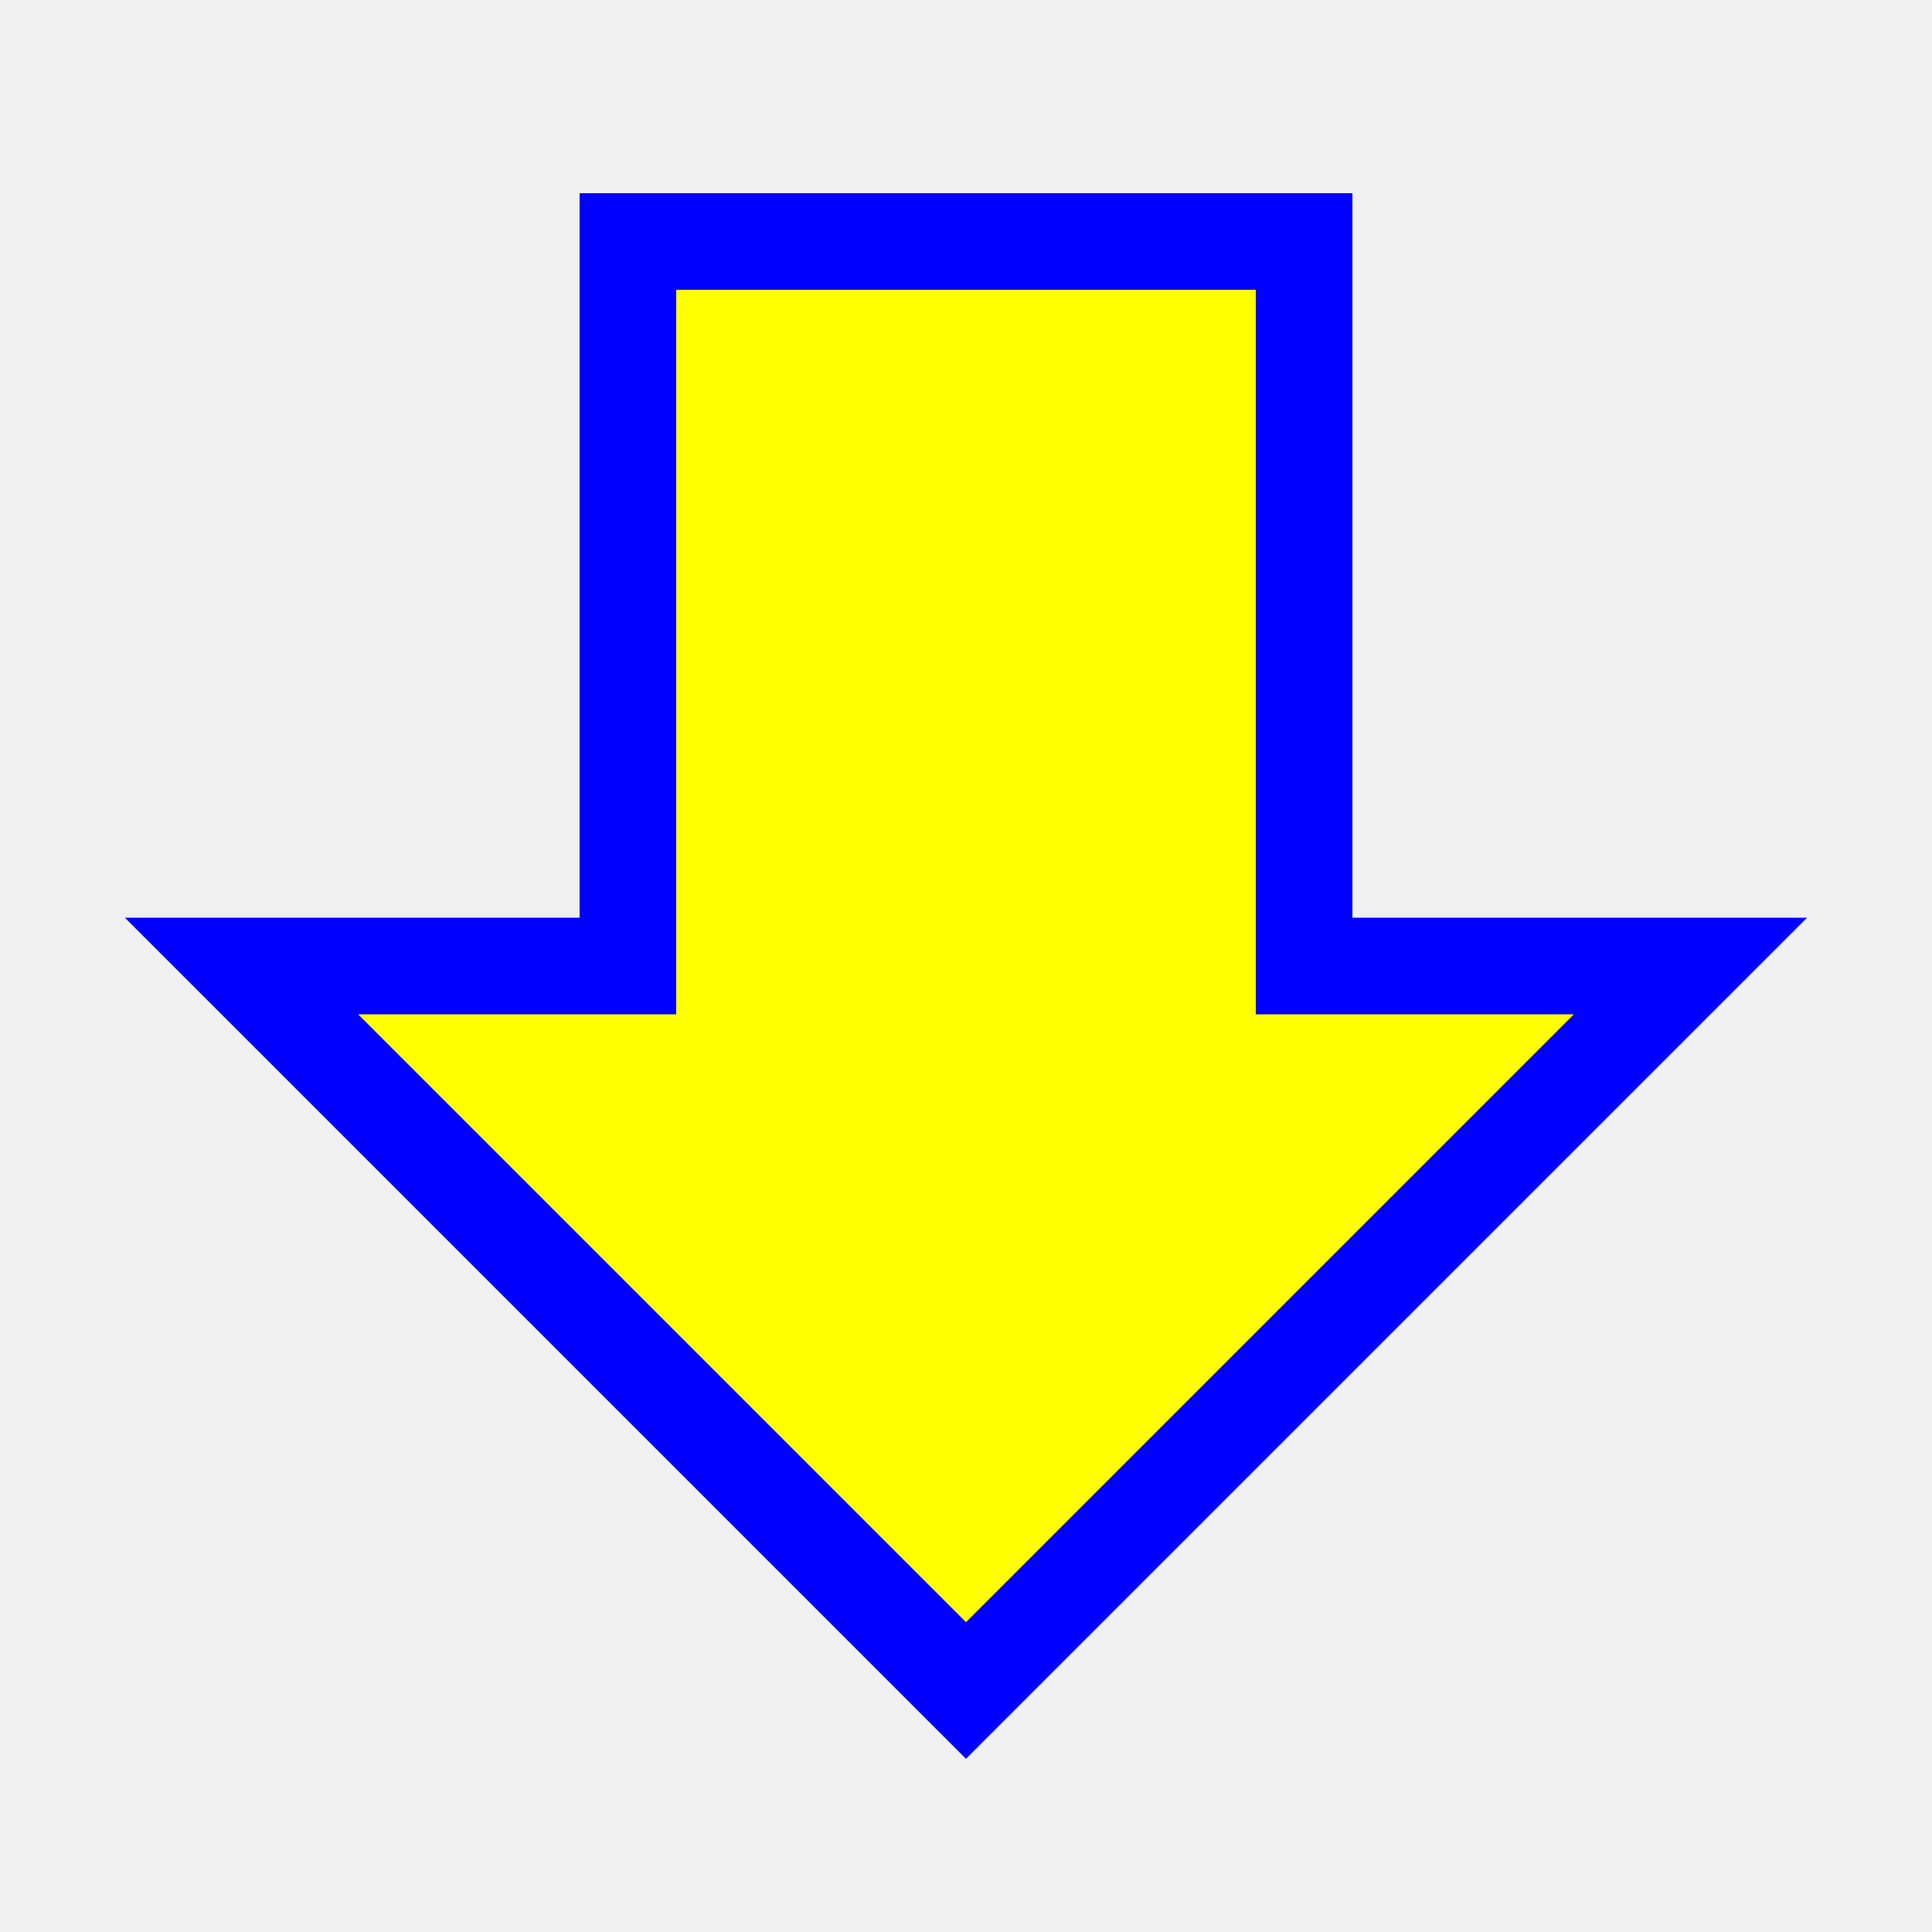
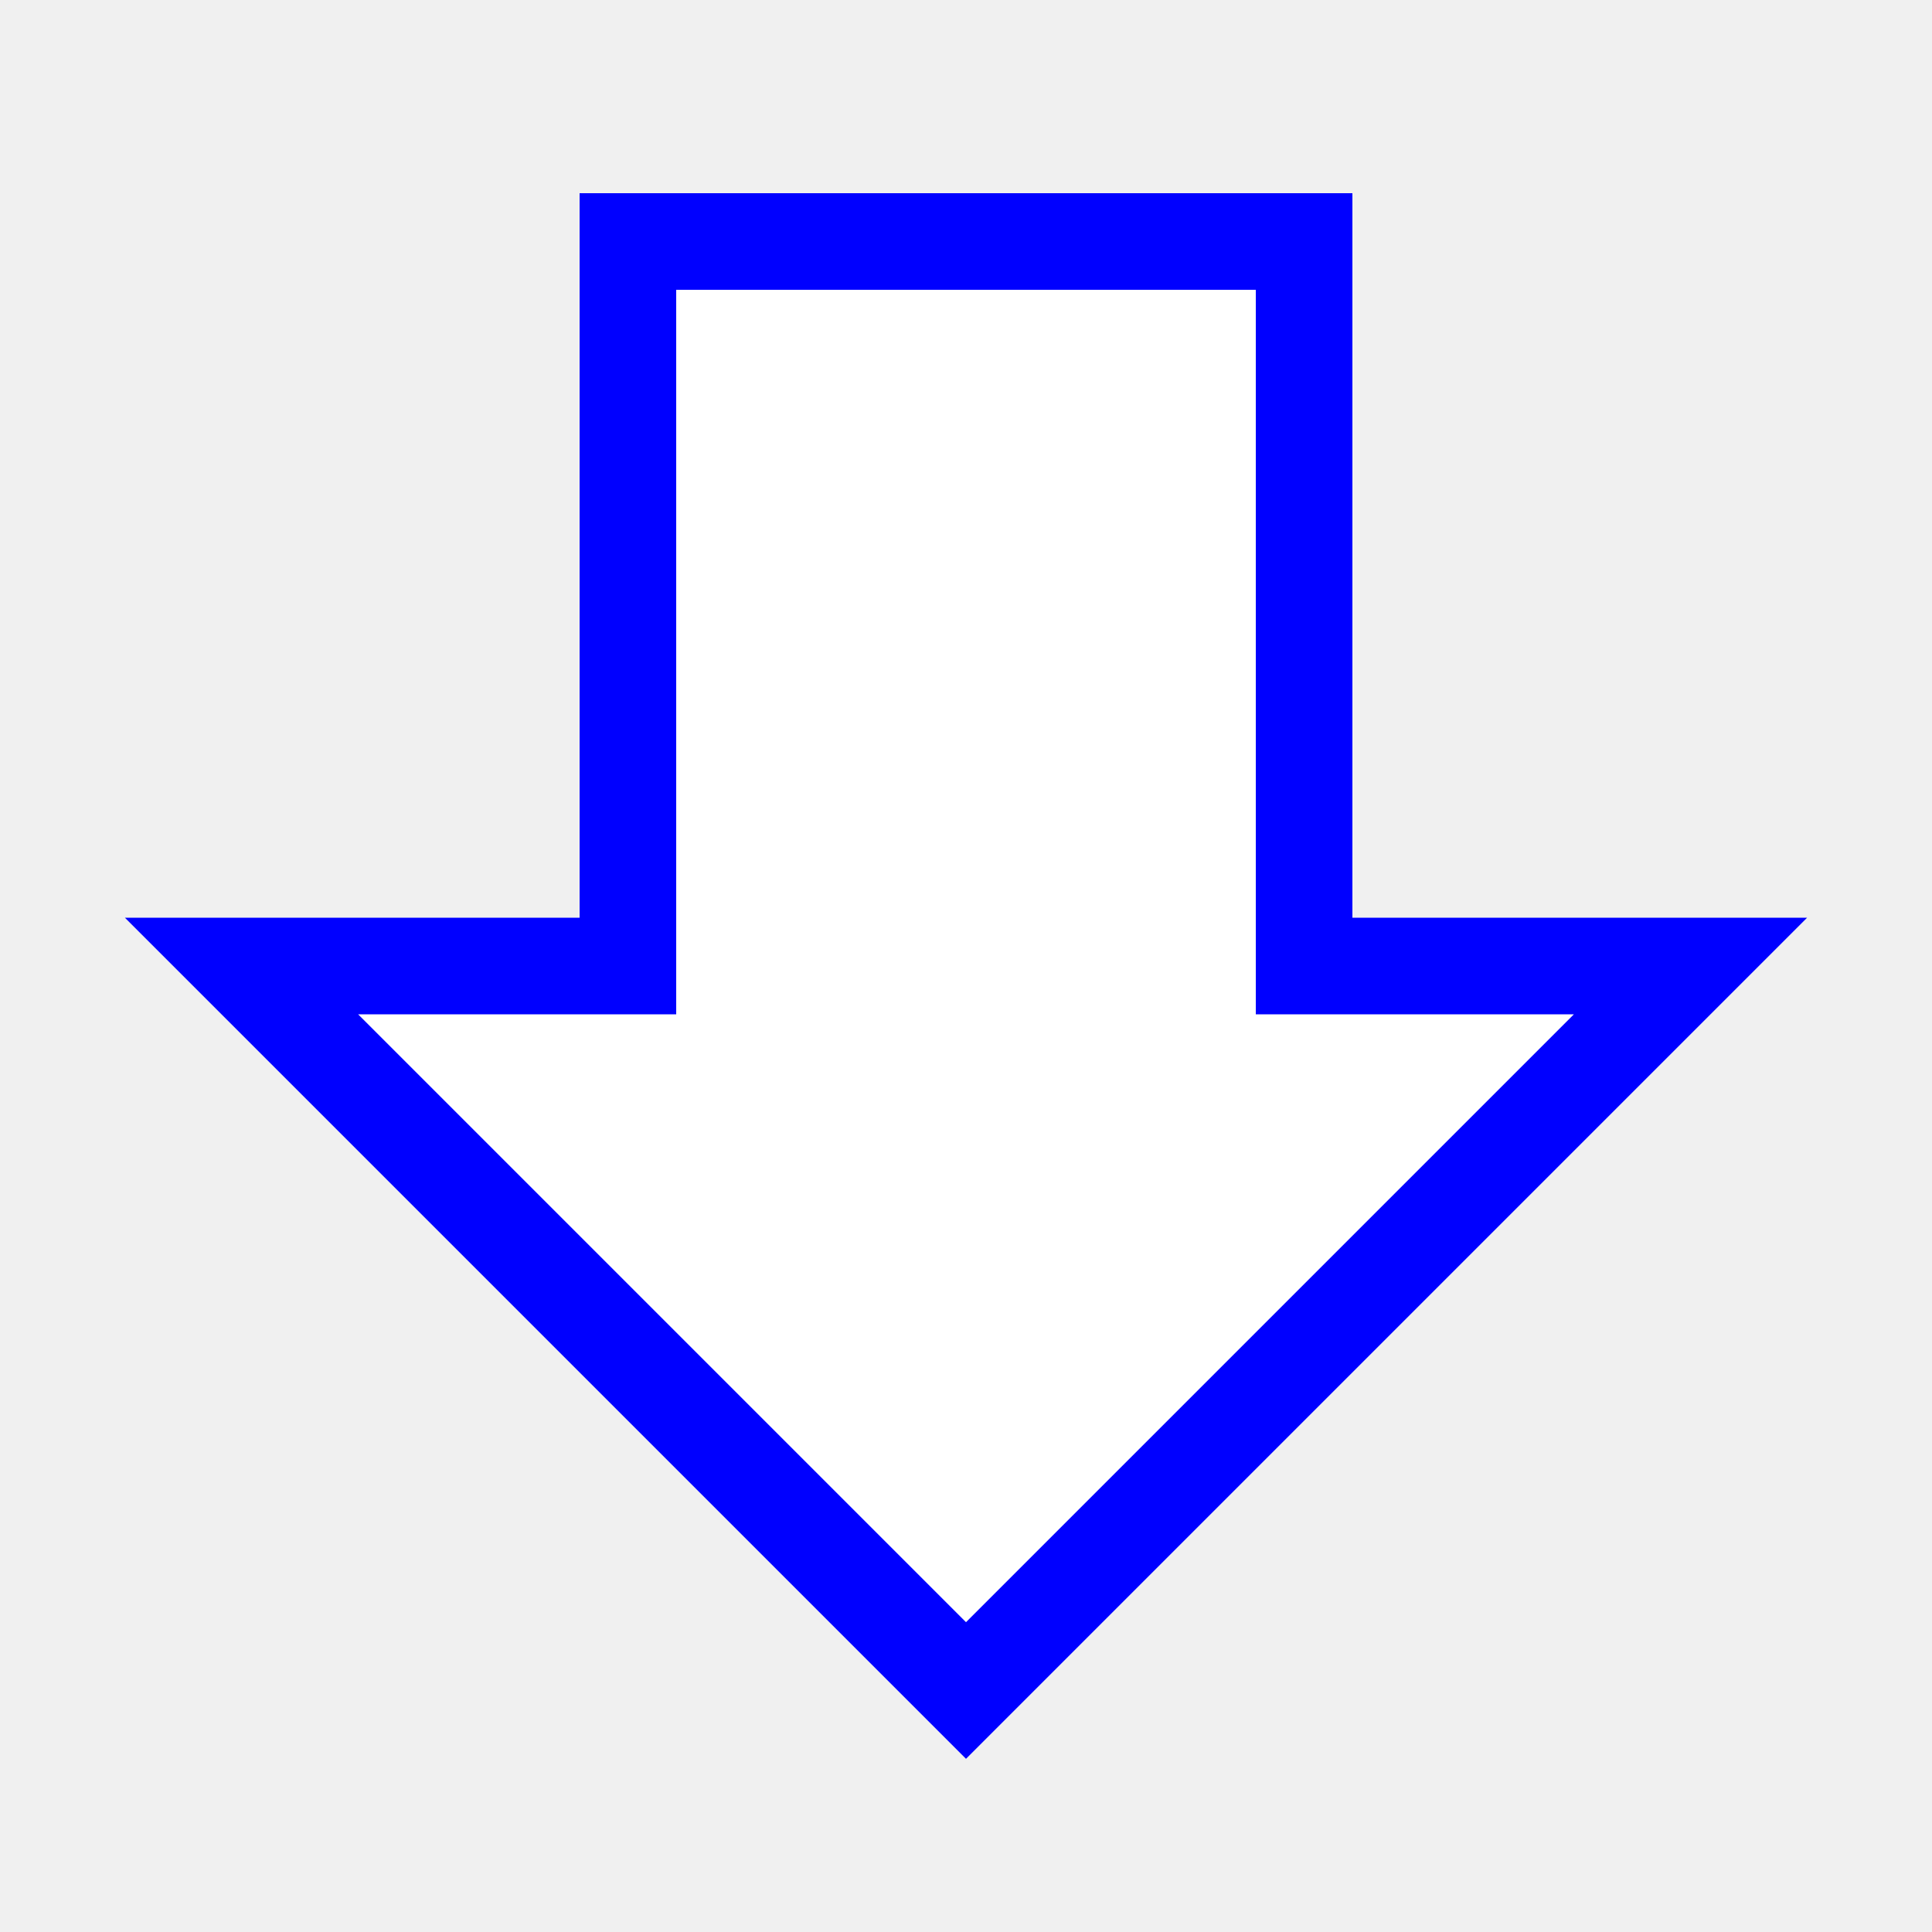
<svg xmlns="http://www.w3.org/2000/svg" width="200" height="200" viewBox="0 0 200 200" fill="none">
-   <path d="m100,25l75,75l-40,0l0,75c-24.72,0 -45.28,0 -70,0l0,-75c-13.333,0 -26.667,0 -40,0l75,-75z" fill="#ffff00" id="svg_3" stroke="#0000ff" stroke-width="10" transform="rotate(180 100 100)" />
+   <path d="m100,25l75,75l-40,0l0,75c-24.72,0 -45.28,0 -70,0l0,-75c-13.333,0 -26.667,0 -40,0l75,-75z" fill="#ffffff" id="svg_3" stroke="#0000ff" stroke-width="10" transform="rotate(180 100 100)" />
</svg>
